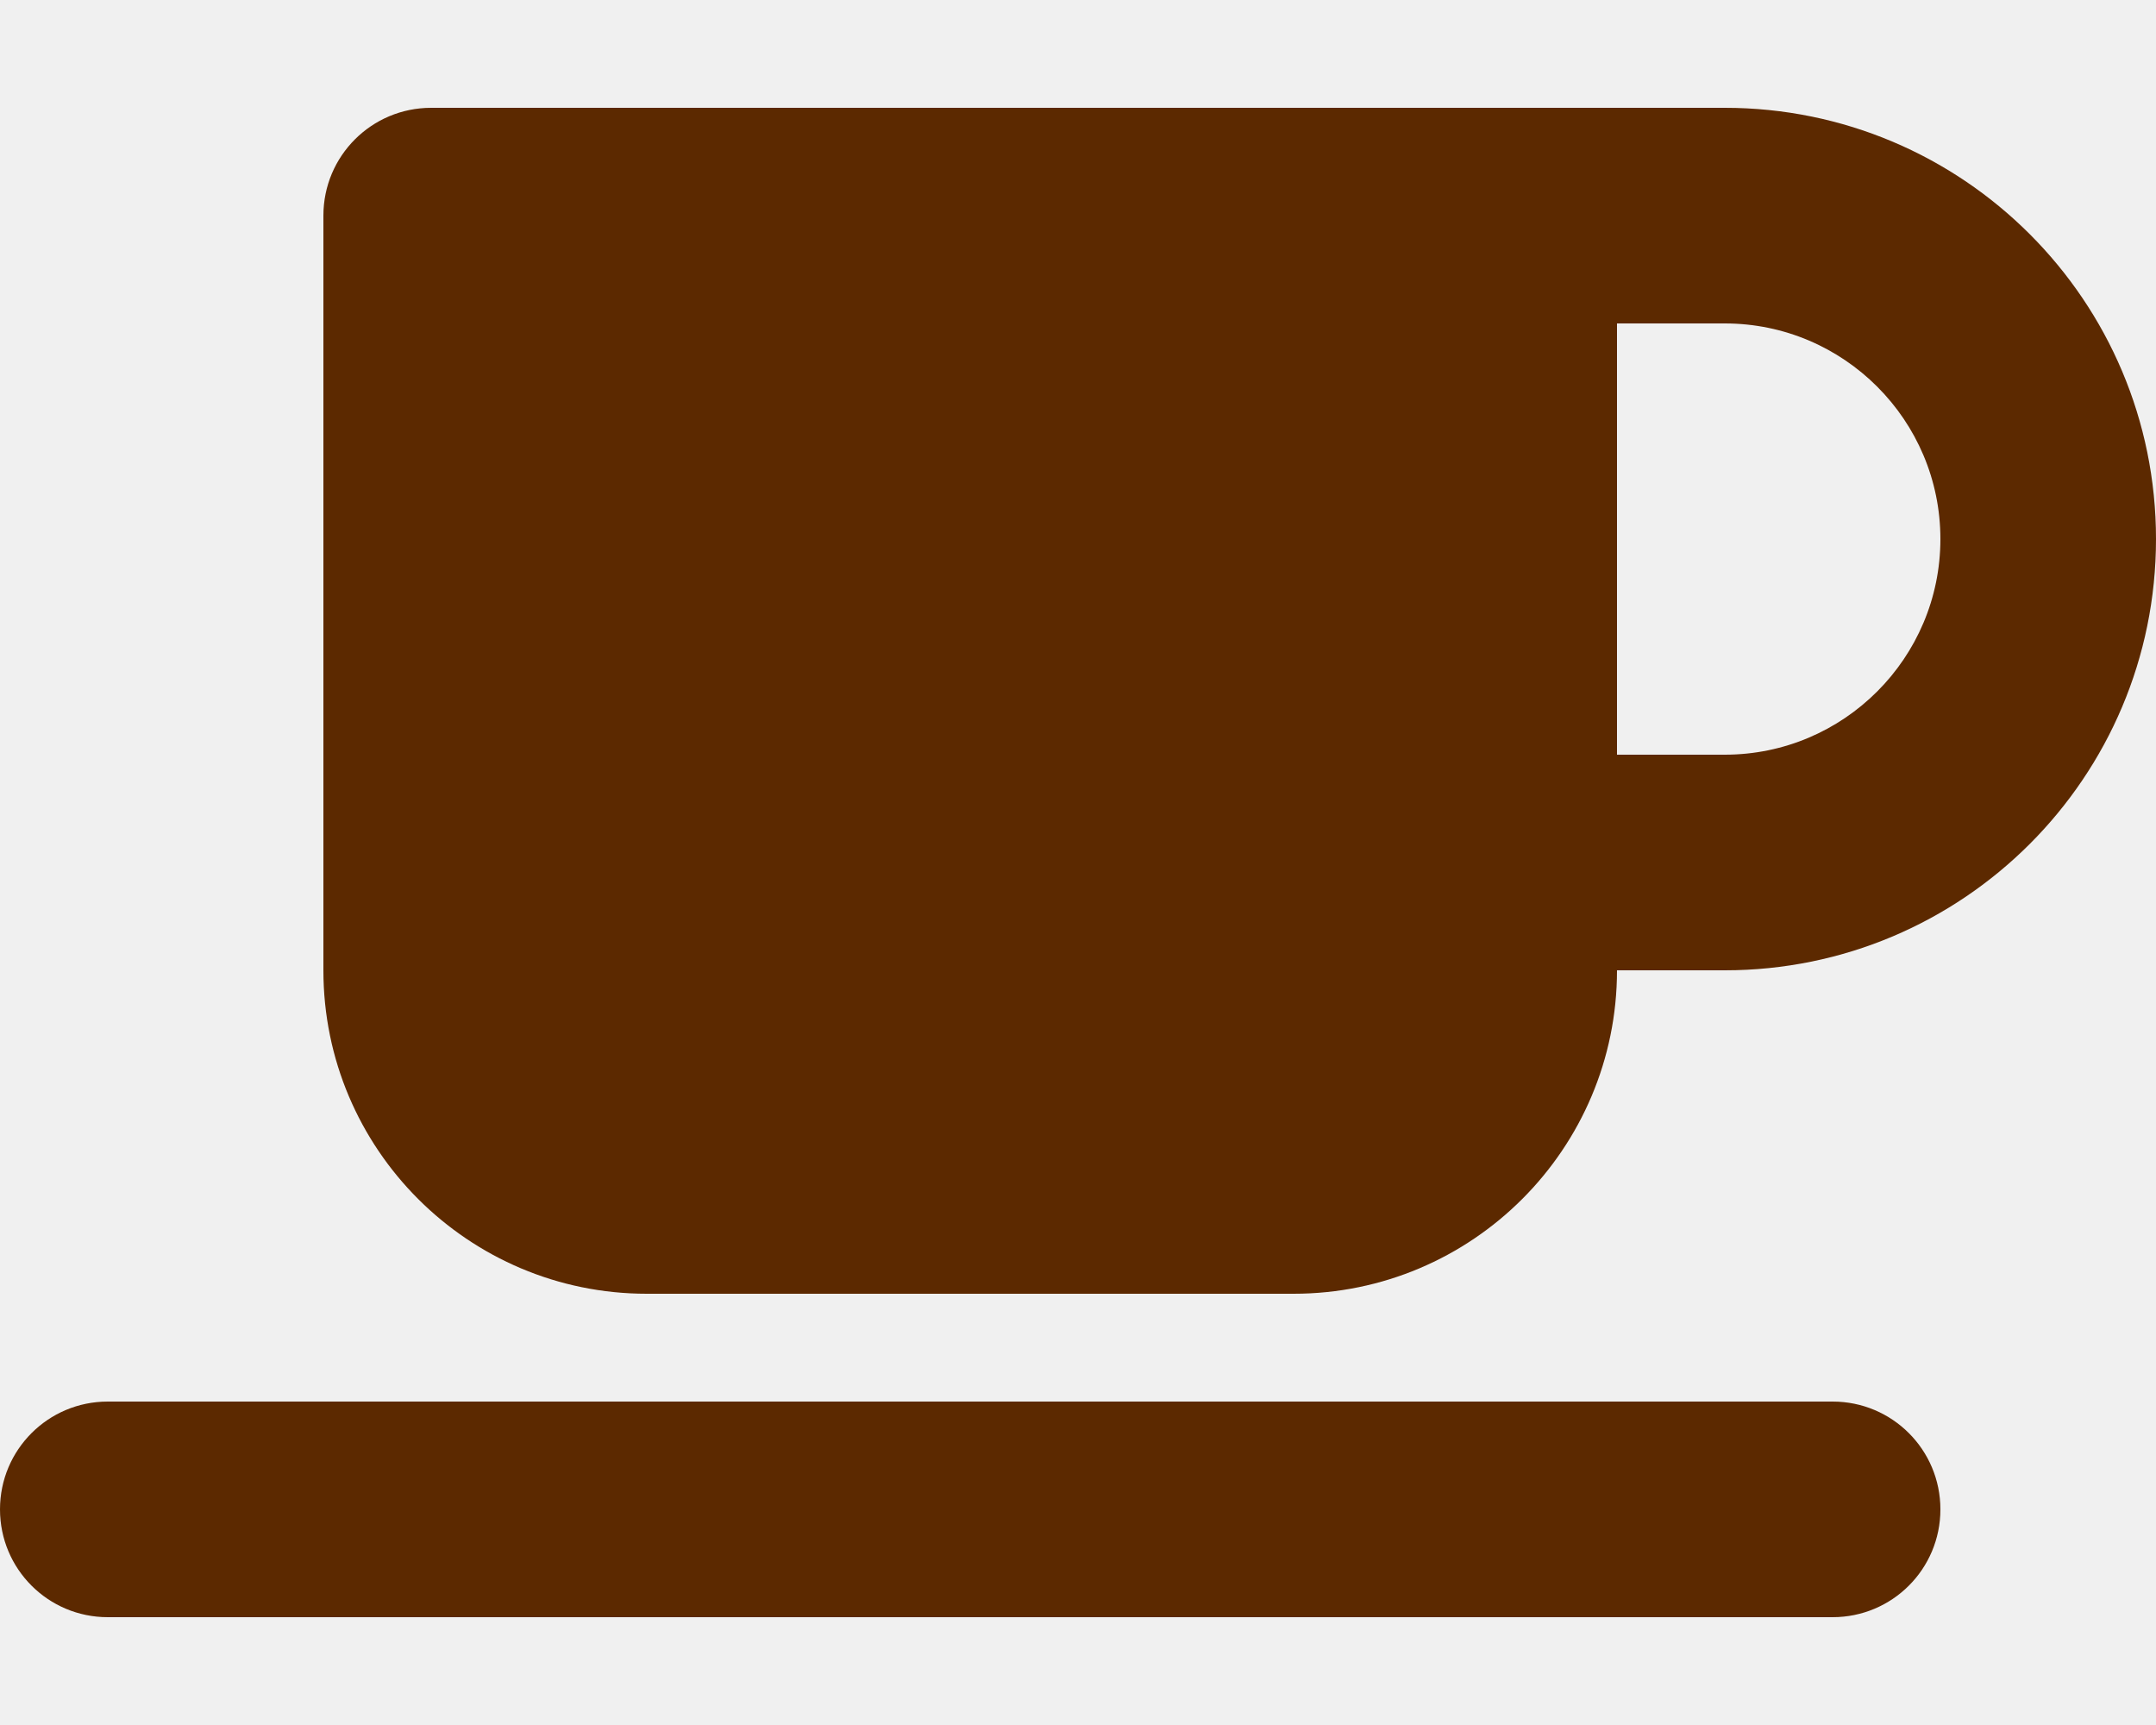
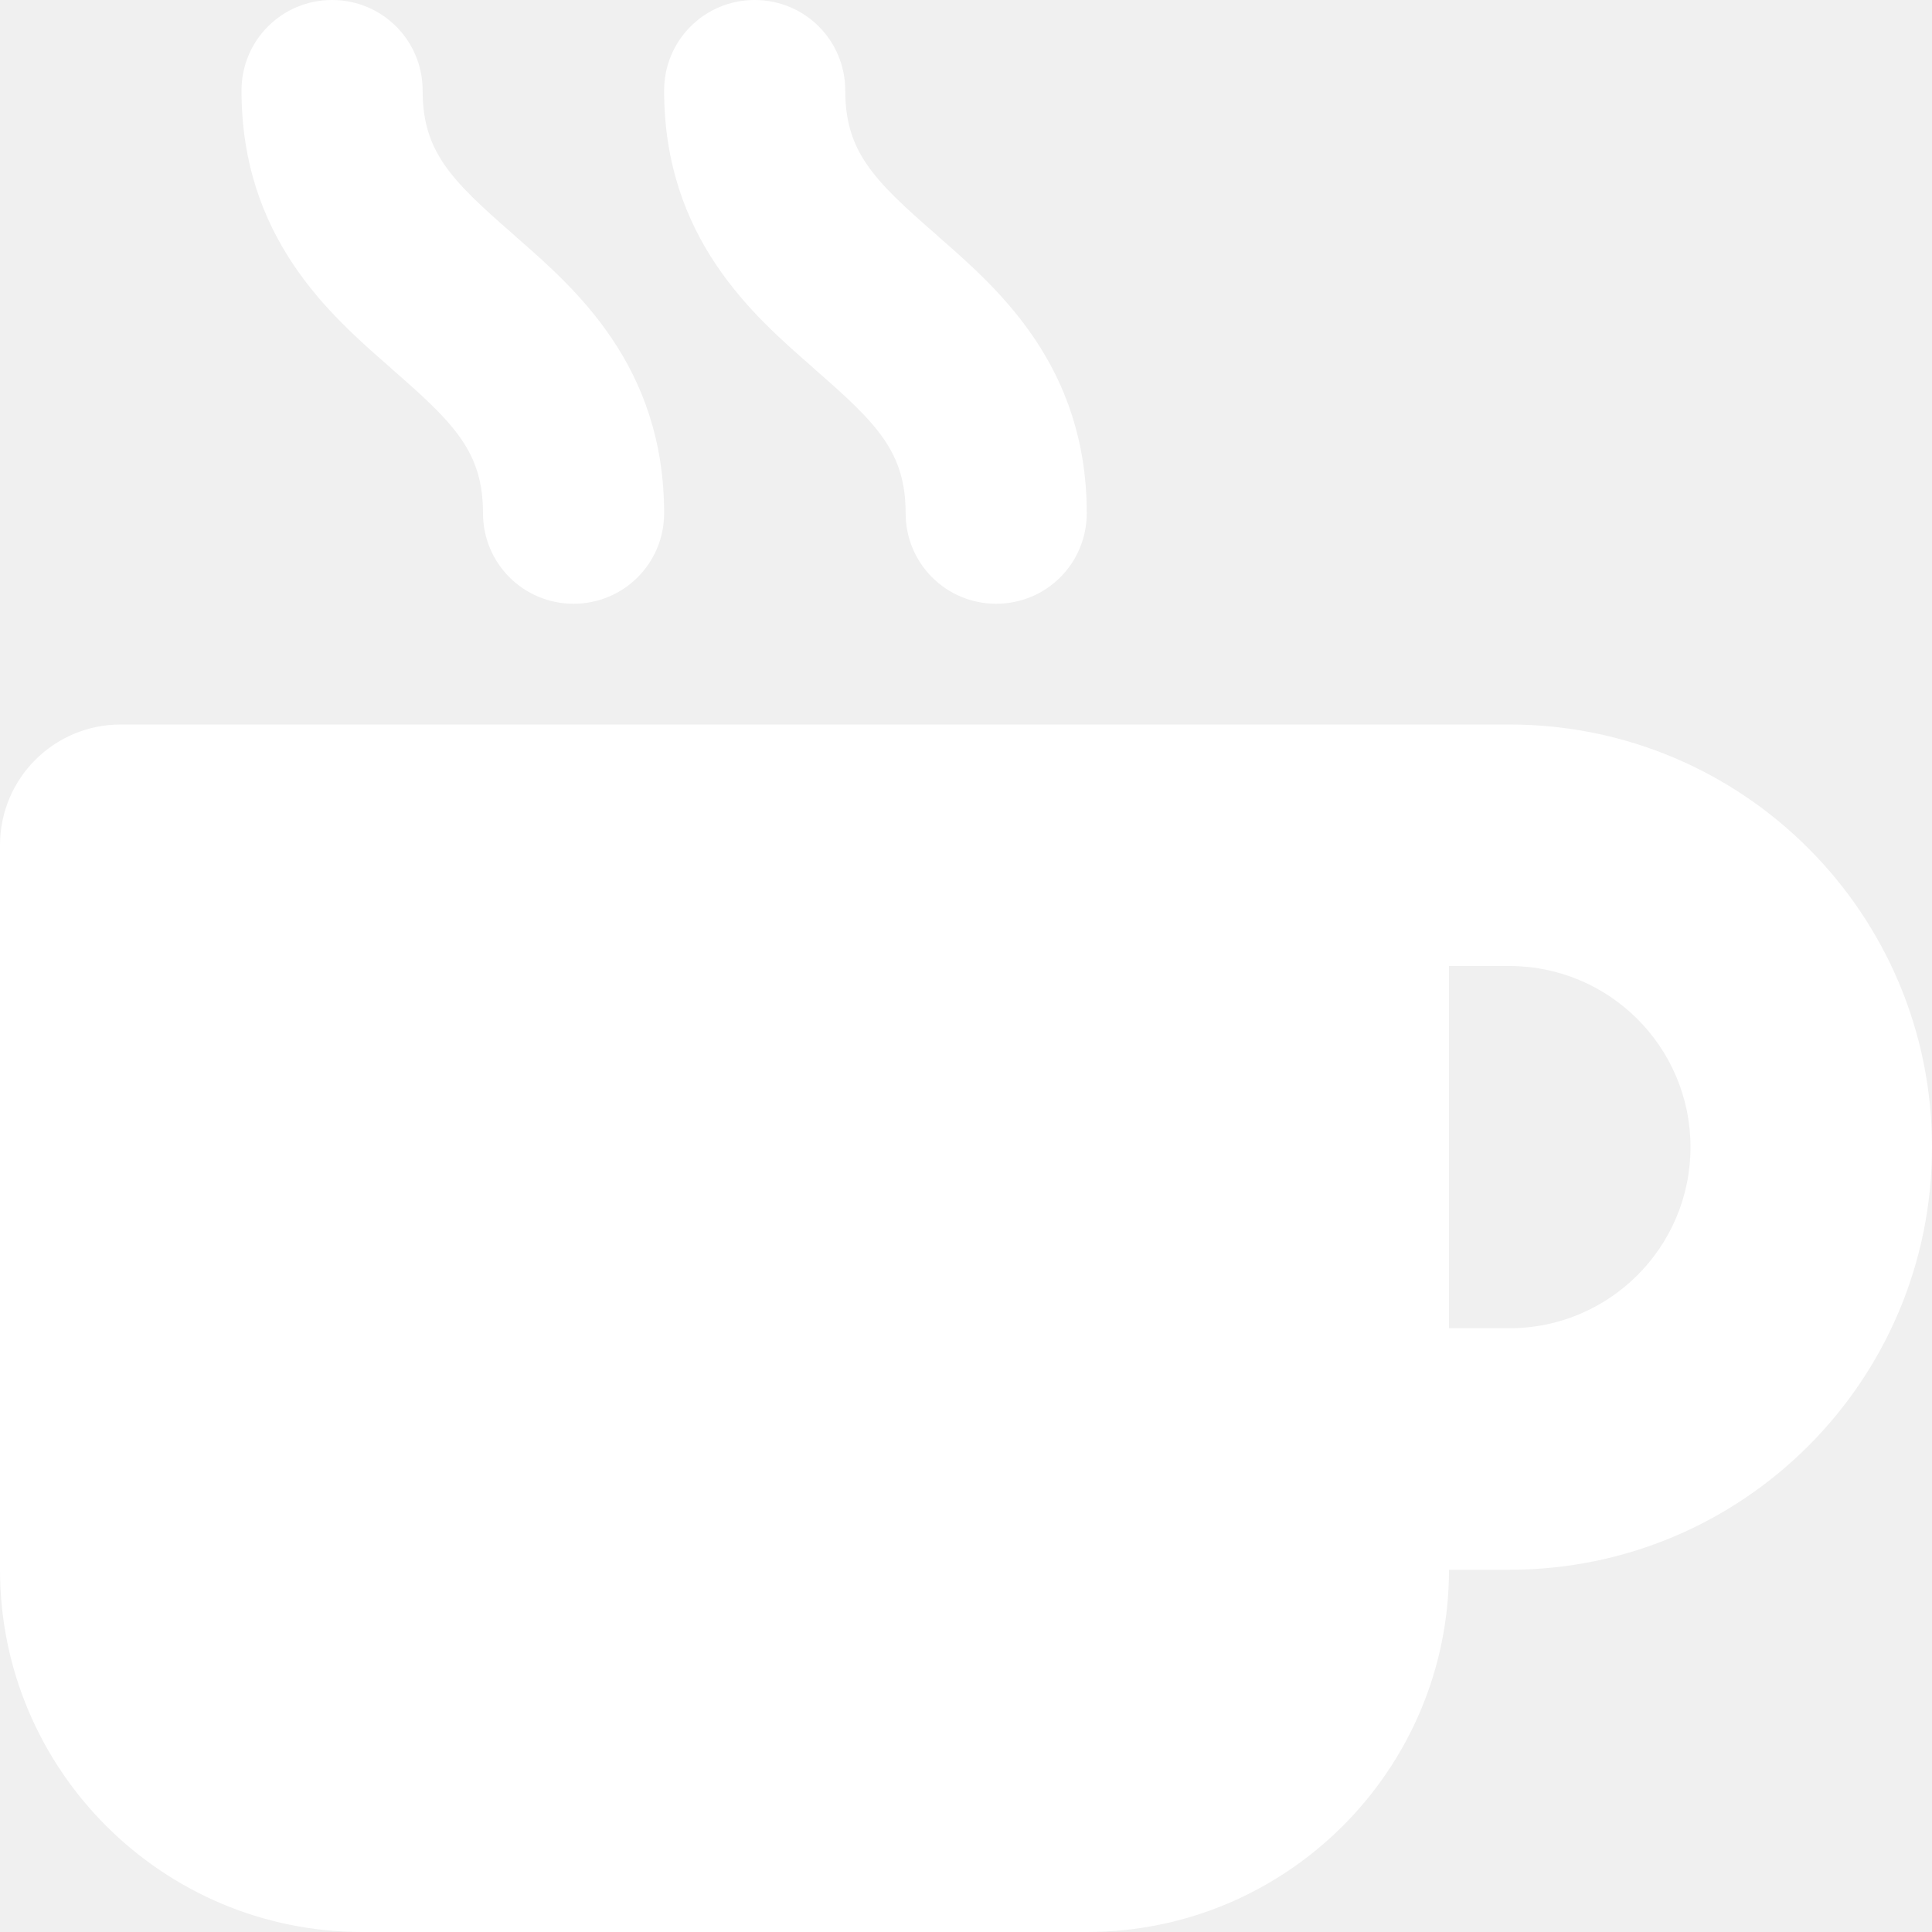
- <svg xmlns="http://www.w3.org/2000/svg" viewBox="0 0 640 512">
-   <path fill="#5c2900" d="M96 64c0-17.7 14.3-32 32-32H448h64c70.7 0 128 57.3 128 128s-57.3 128-128 128H480c0 53-43 96-96 96H192c-53 0-96-43-96-96V64zM480 224h32c35.3 0 64-28.7 64-64s-28.7-64-64-64H480V224zM32 416H544c17.7 0 32 14.3 32 32s-14.3 32-32 32H32c-17.7 0-32-14.3-32-32s14.3-32 32-32z" />
+ <svg xmlns="http://www.w3.org/2000/svg" viewBox="0 0 512 512">
+   <path fill="#ffffff" d="M88 0C74.7 0 64 10.7 64 24c0 38.9 23.4 59.4 39.1 73.1l1.1 1C120.5 112.3 128 119.9 128 136c0 13.3 10.7 24 24 24s24-10.7 24-24c0-38.9-23.4-59.4-39.1-73.1l-1.1-1C119.5 47.7 112 40.1 112 24c0-13.3-10.7-24-24-24zM32 192c-17.7 0-32 14.3-32 32V416c0 53 43 96 96 96H288c53 0 96-43 96-96h16c61.9 0 112-50.1 112-112s-50.1-112-112-112H352 32zm352 64h16c26.5 0 48 21.5 48 48s-21.5 48-48 48H384V256zM224 24c0-13.3-10.7-24-24-24s-24 10.7-24 24c0 38.9 23.4 59.4 39.1 73.1l1.1 1C232.5 112.3 240 119.9 240 136c0 13.3 10.7 24 24 24s24-10.7 24-24c0-38.9-23.4-59.4-39.1-73.1l-1.1-1C231.5 47.7 224 40.1 224 24z" />
</svg>
